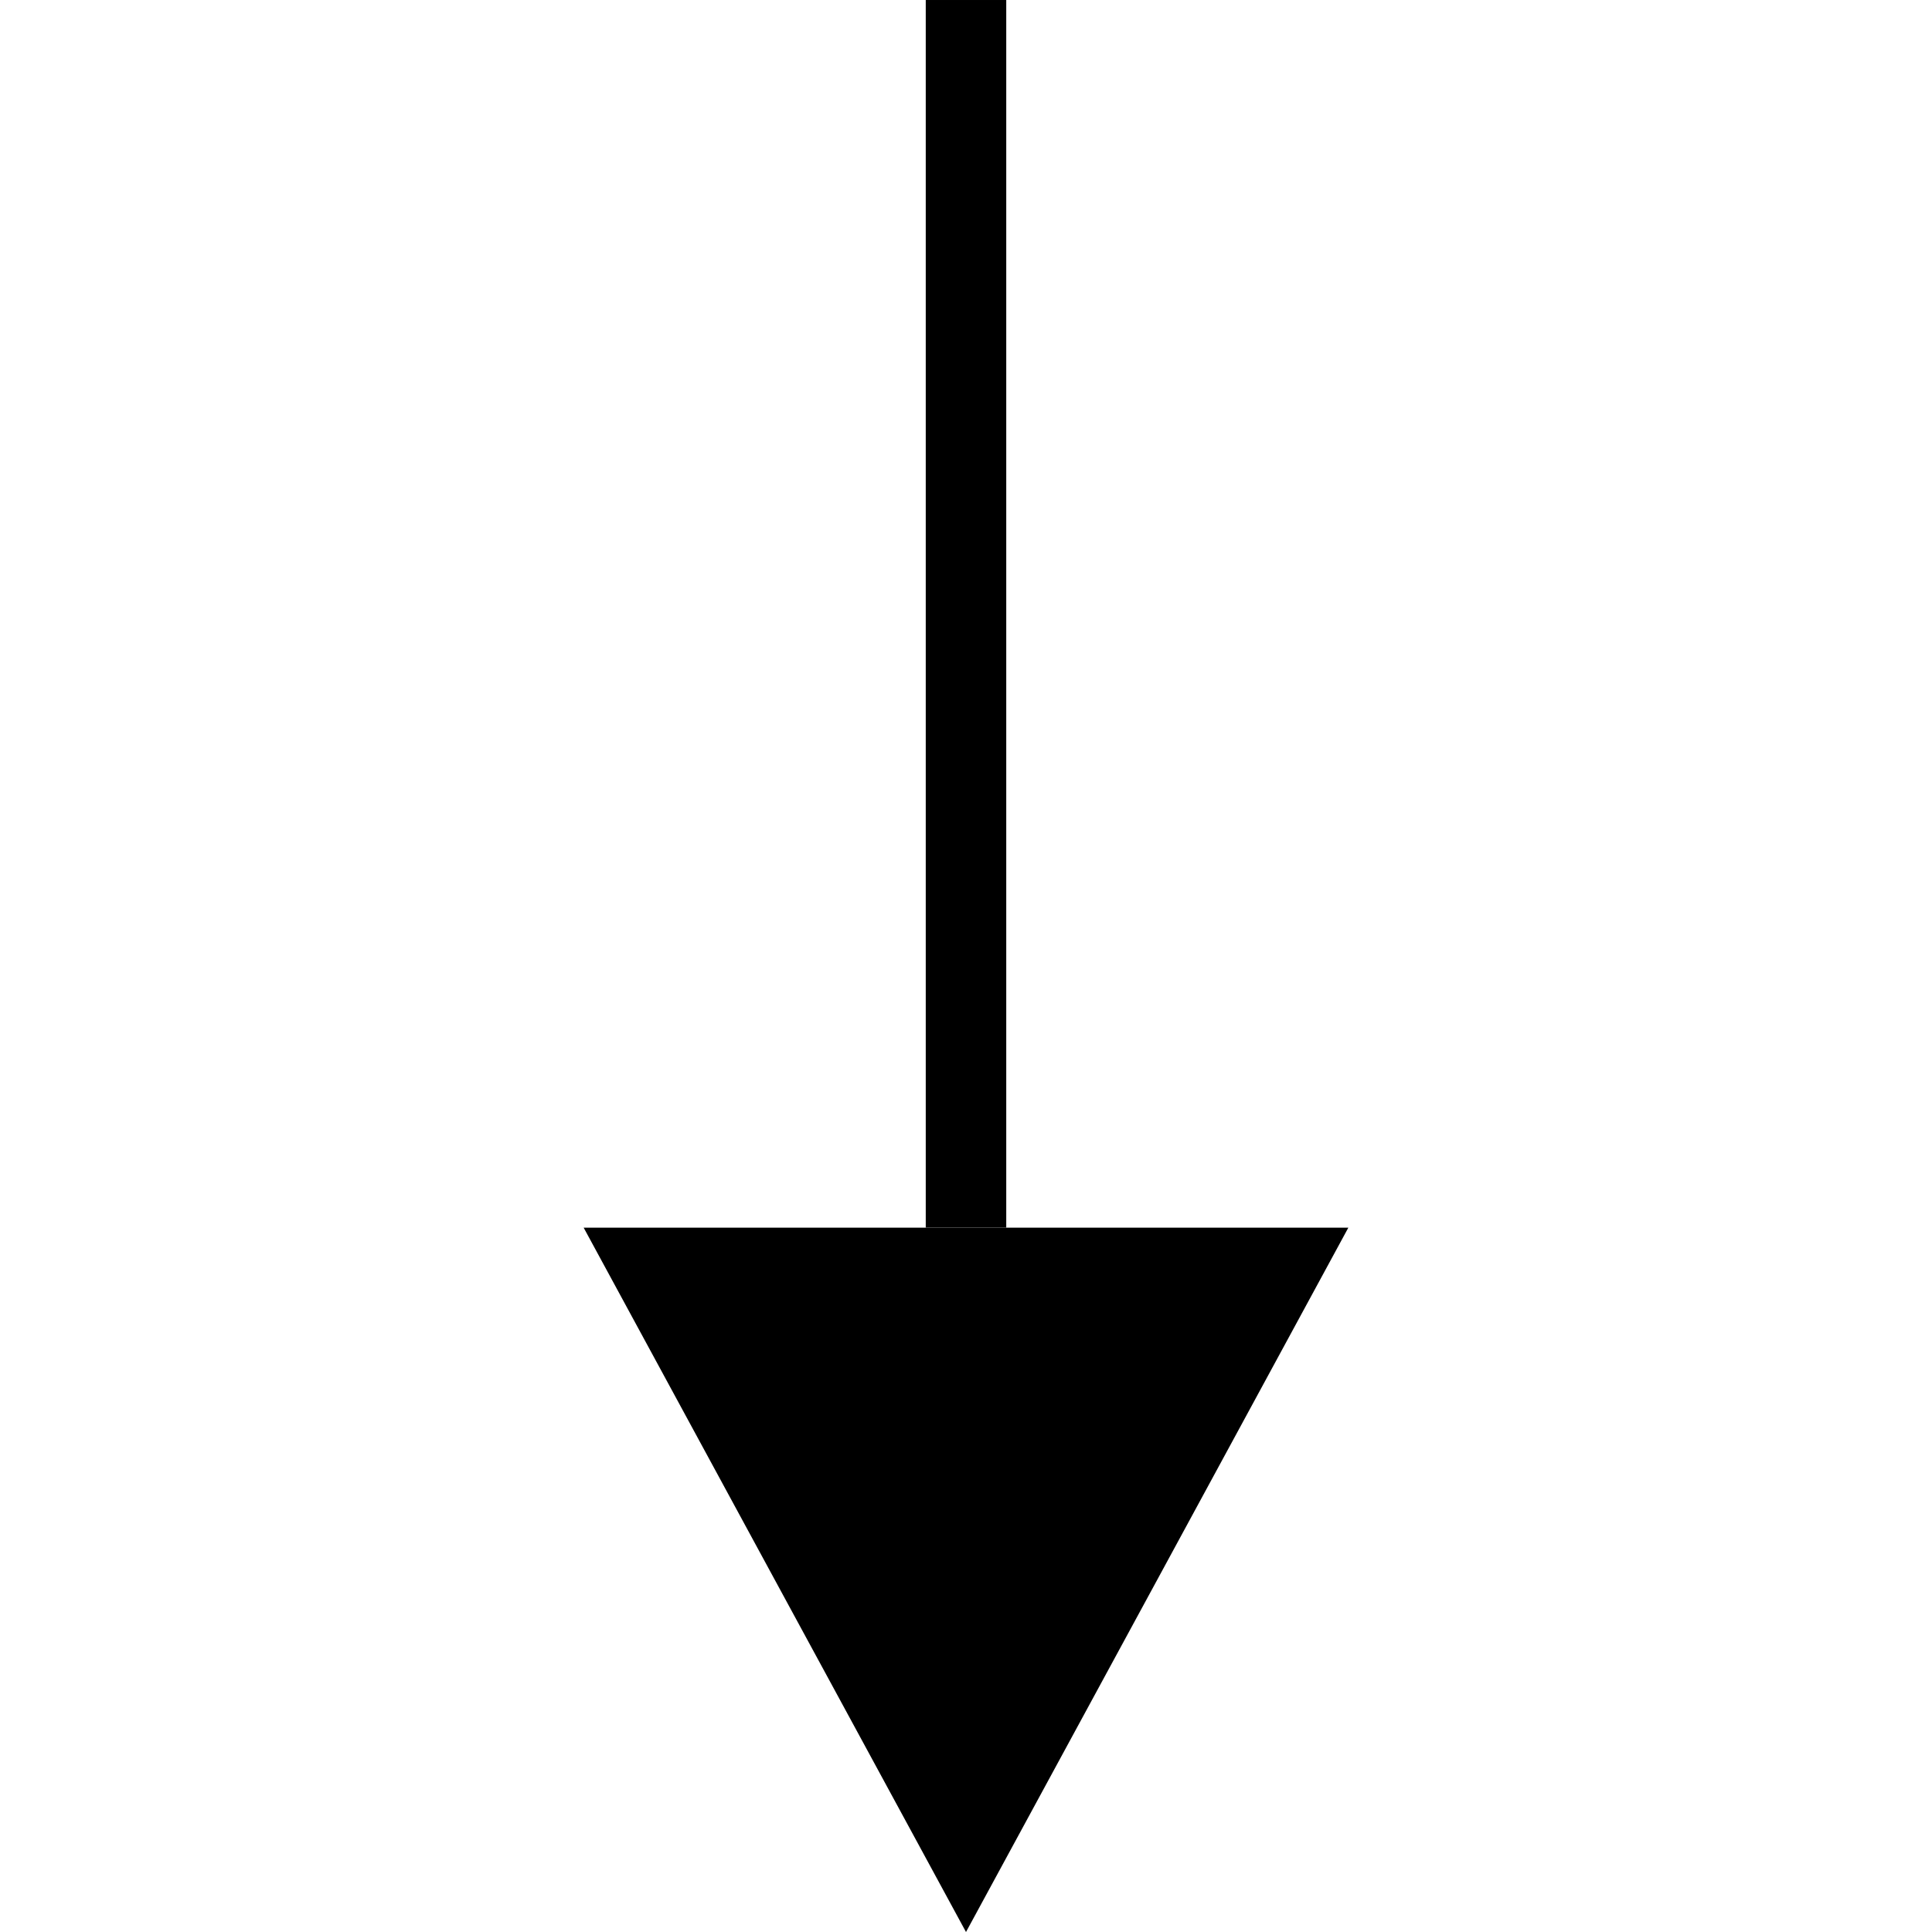
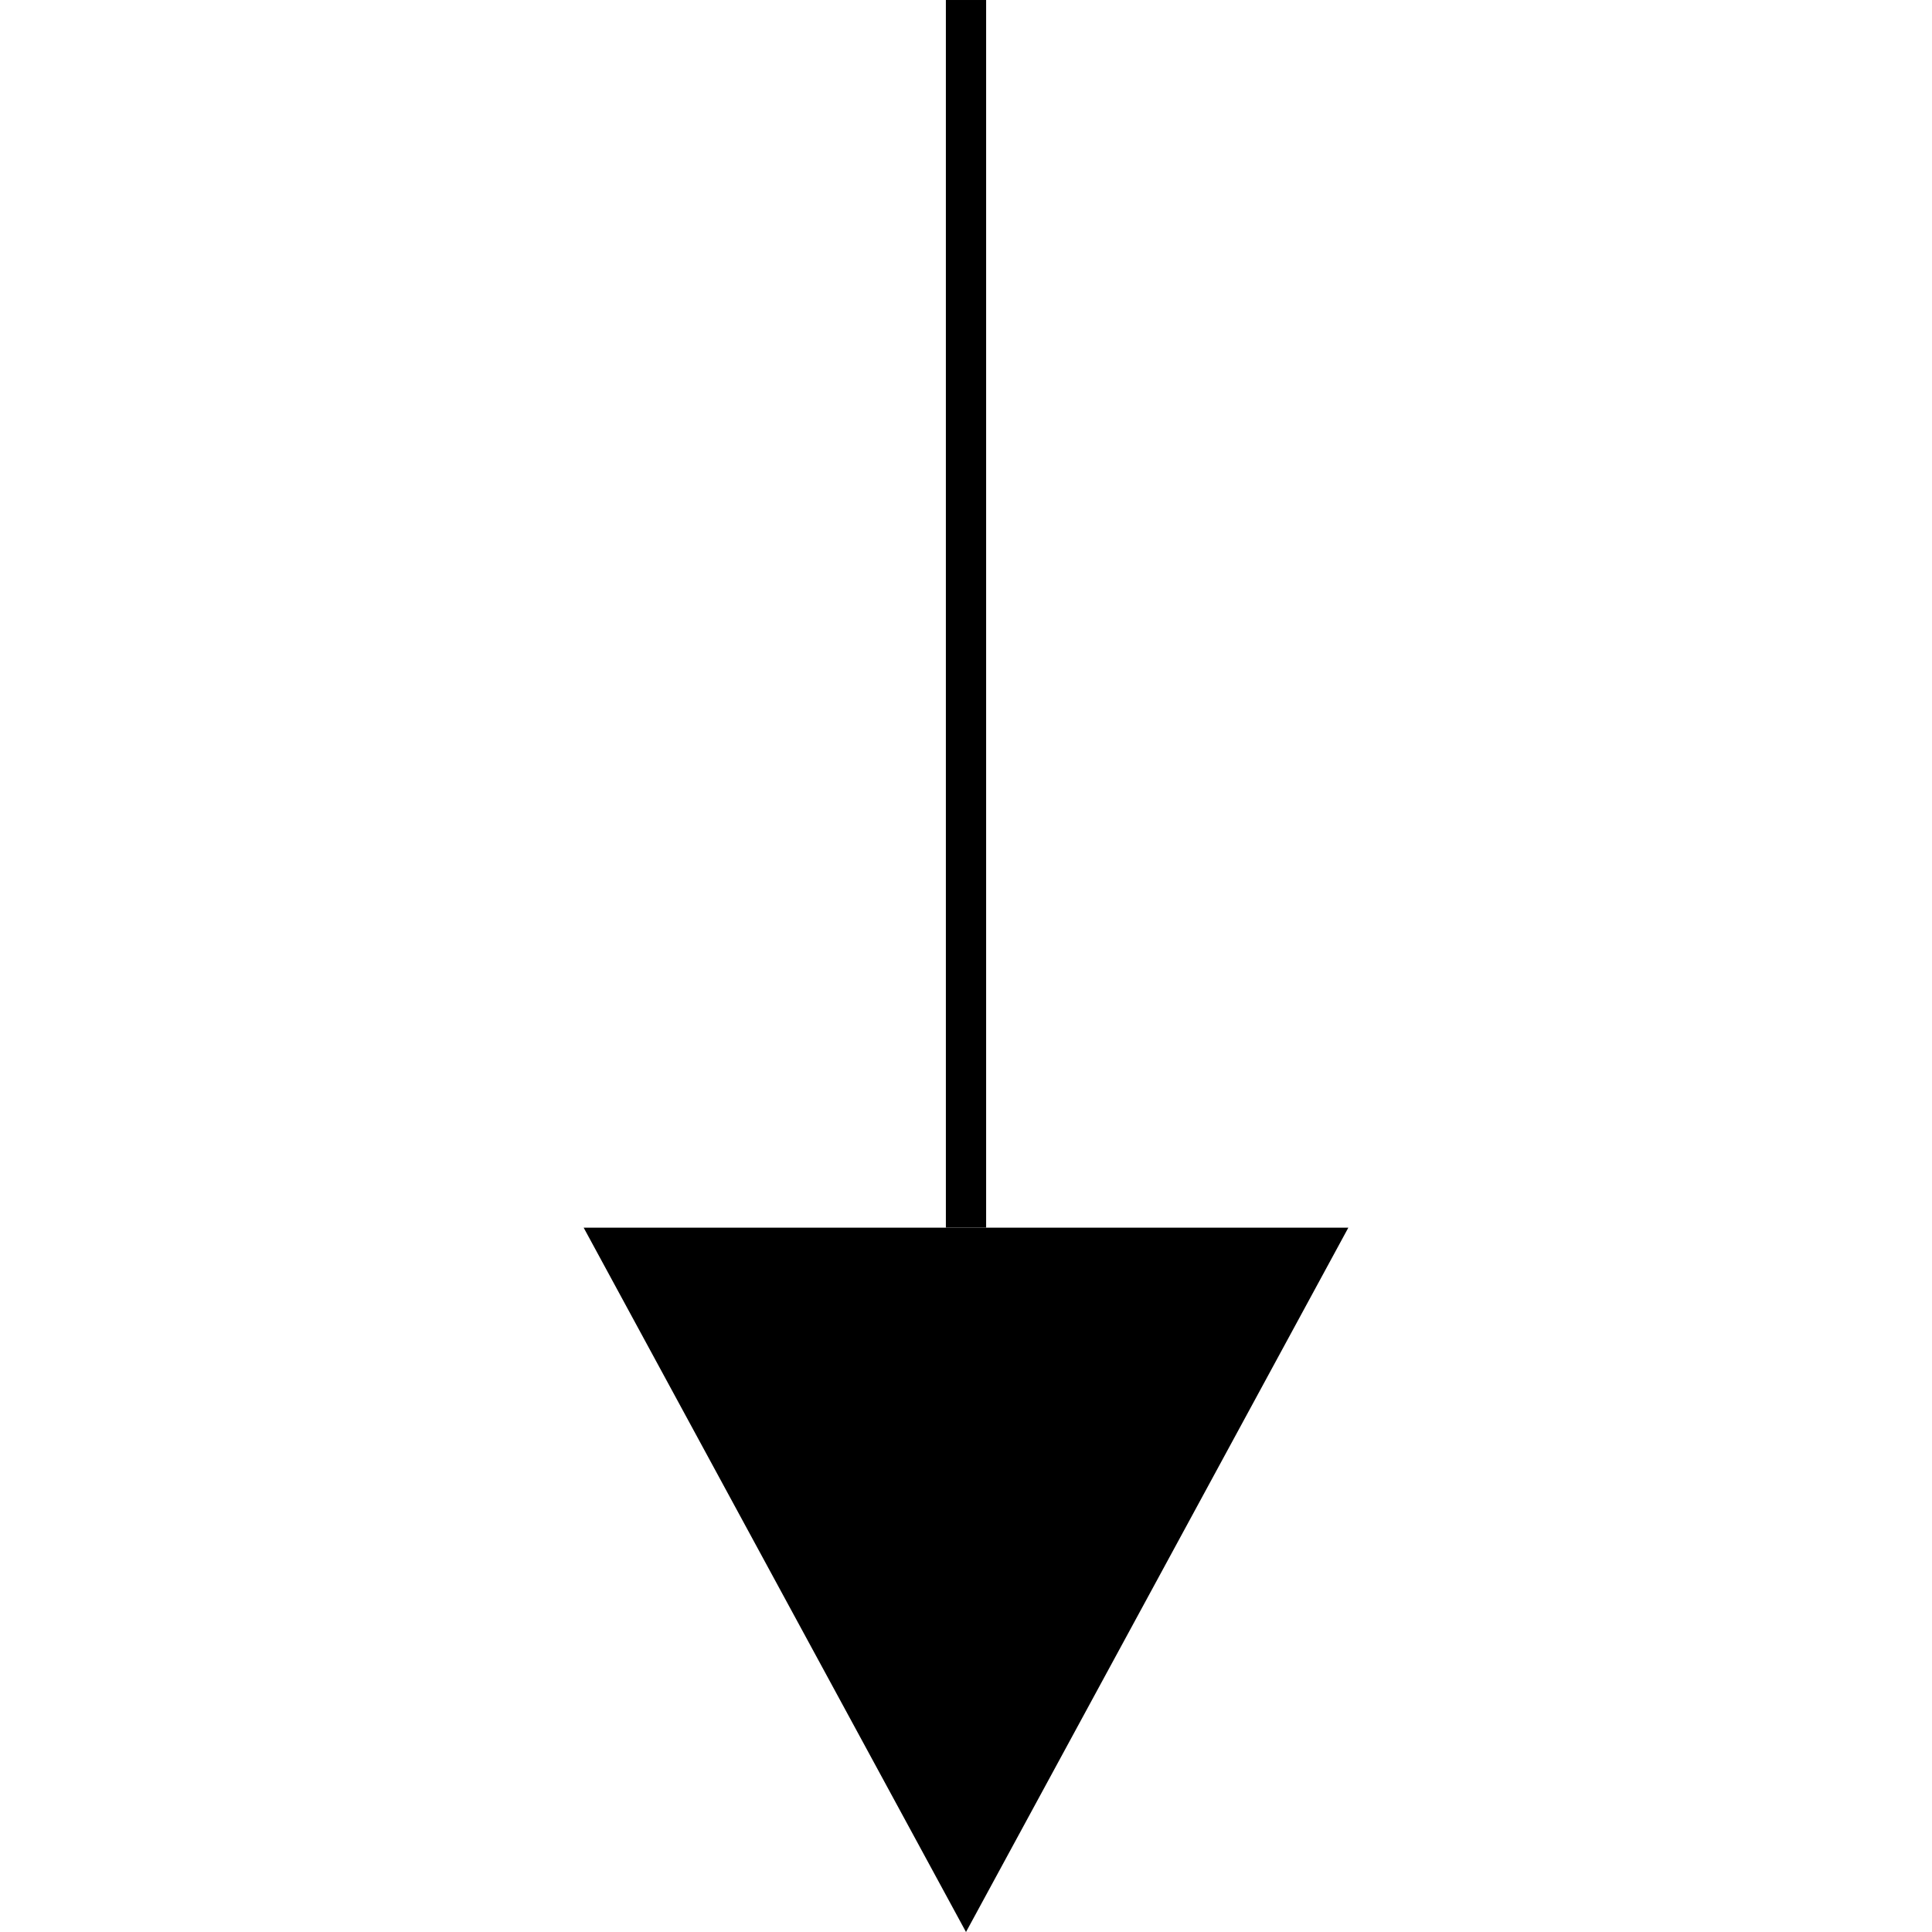
<svg xmlns="http://www.w3.org/2000/svg" width="96" height="96" viewBox="0 0 96 96" version="1.1" id="svg8">
  <defs id="defs2" />
  <g id="layer1" transform="translate(12,-288.7087)">
-     <path style="fill:none;stroke:#000000;stroke-width:4;stroke-linecap:butt;stroke-linejoin:miter;stroke-miterlimit:4;stroke-dasharray:none;stroke-opacity:1" d="m 36,288.709 v 61" id="path821" />
+     <path style="fill:none;stroke:#000000;stroke-width:2;stroke-linecap:butt;stroke-linejoin:miter;stroke-miterlimit:4;stroke-dasharray:none;stroke-opacity:1" d="m 36,288.709 v 61" id="path821" />
    <path style="fill:#000000;fill-opacity:1;stroke:none;stroke-width:0.882;stroke-miterlimit:4;stroke-dasharray:none;stroke-dashoffset:0;stroke-opacity:1" id="path846" d="M 17.809,346.178 14.905,351.209 12,356.24 9.095,351.209 6.191,346.178 12,346.178 Z" transform="matrix(3.27052,0,0,3.478323,-3.246236,-854.4085)" />
  </g>
</svg>
